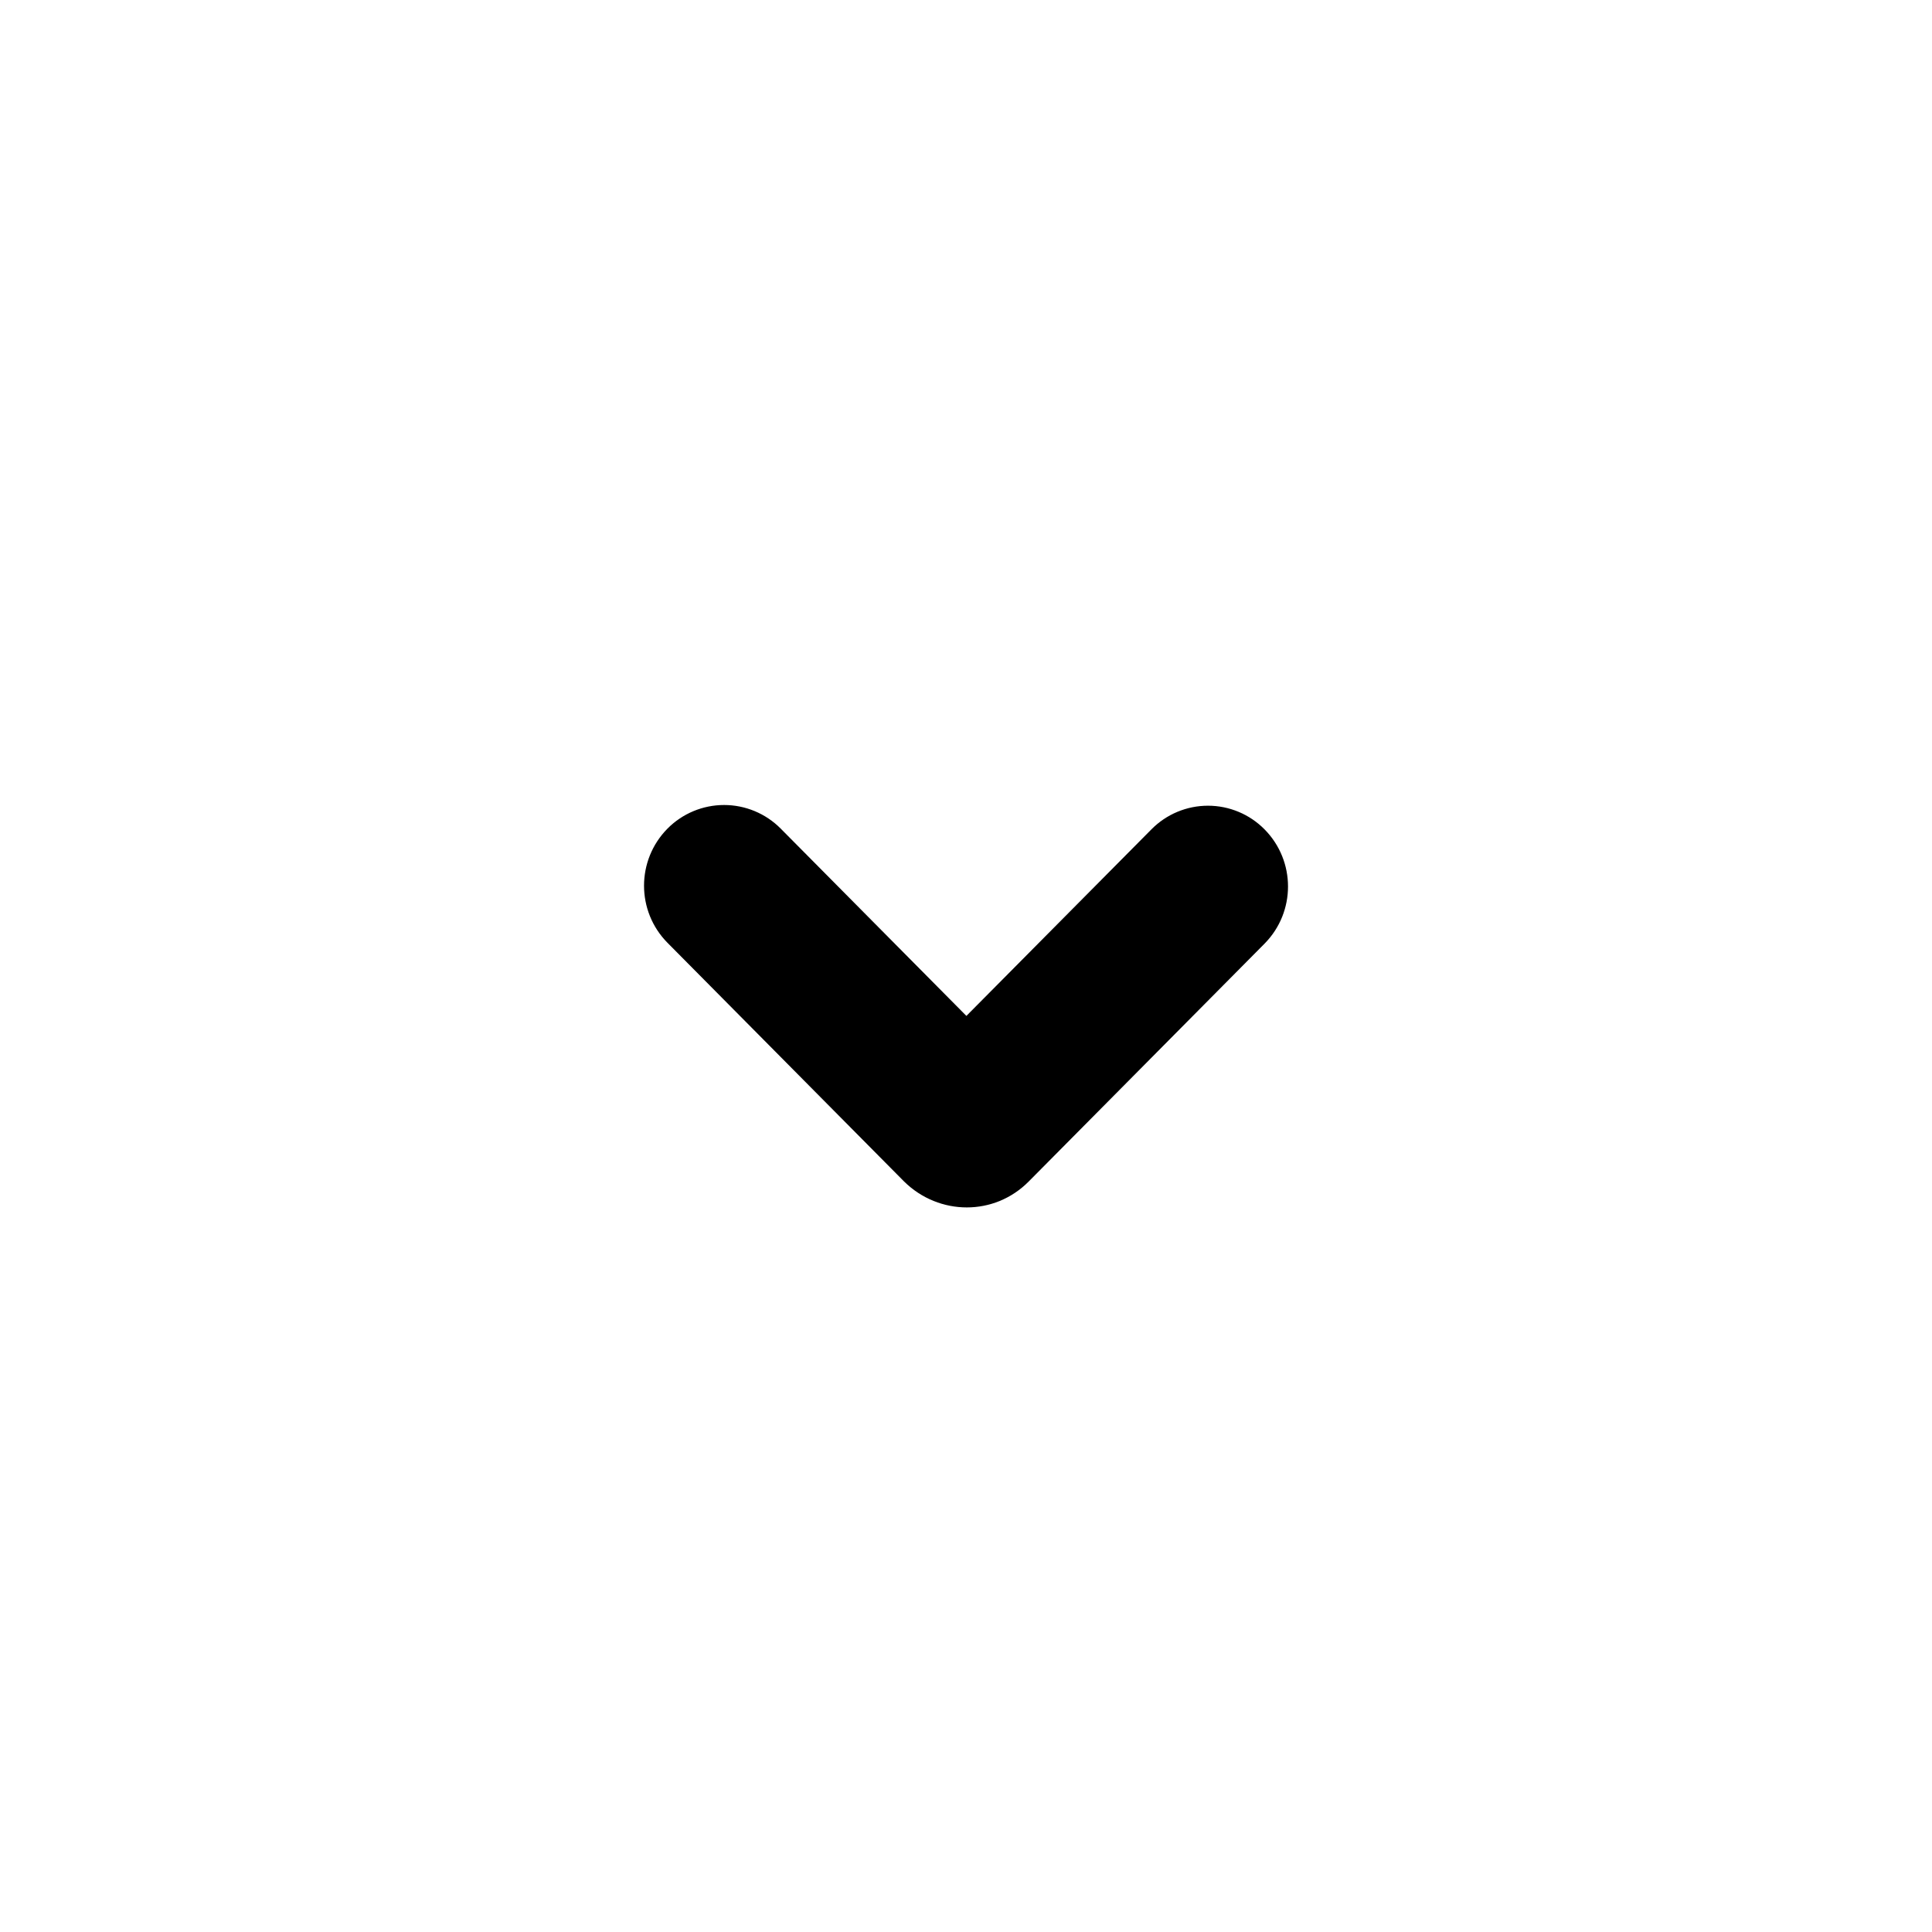
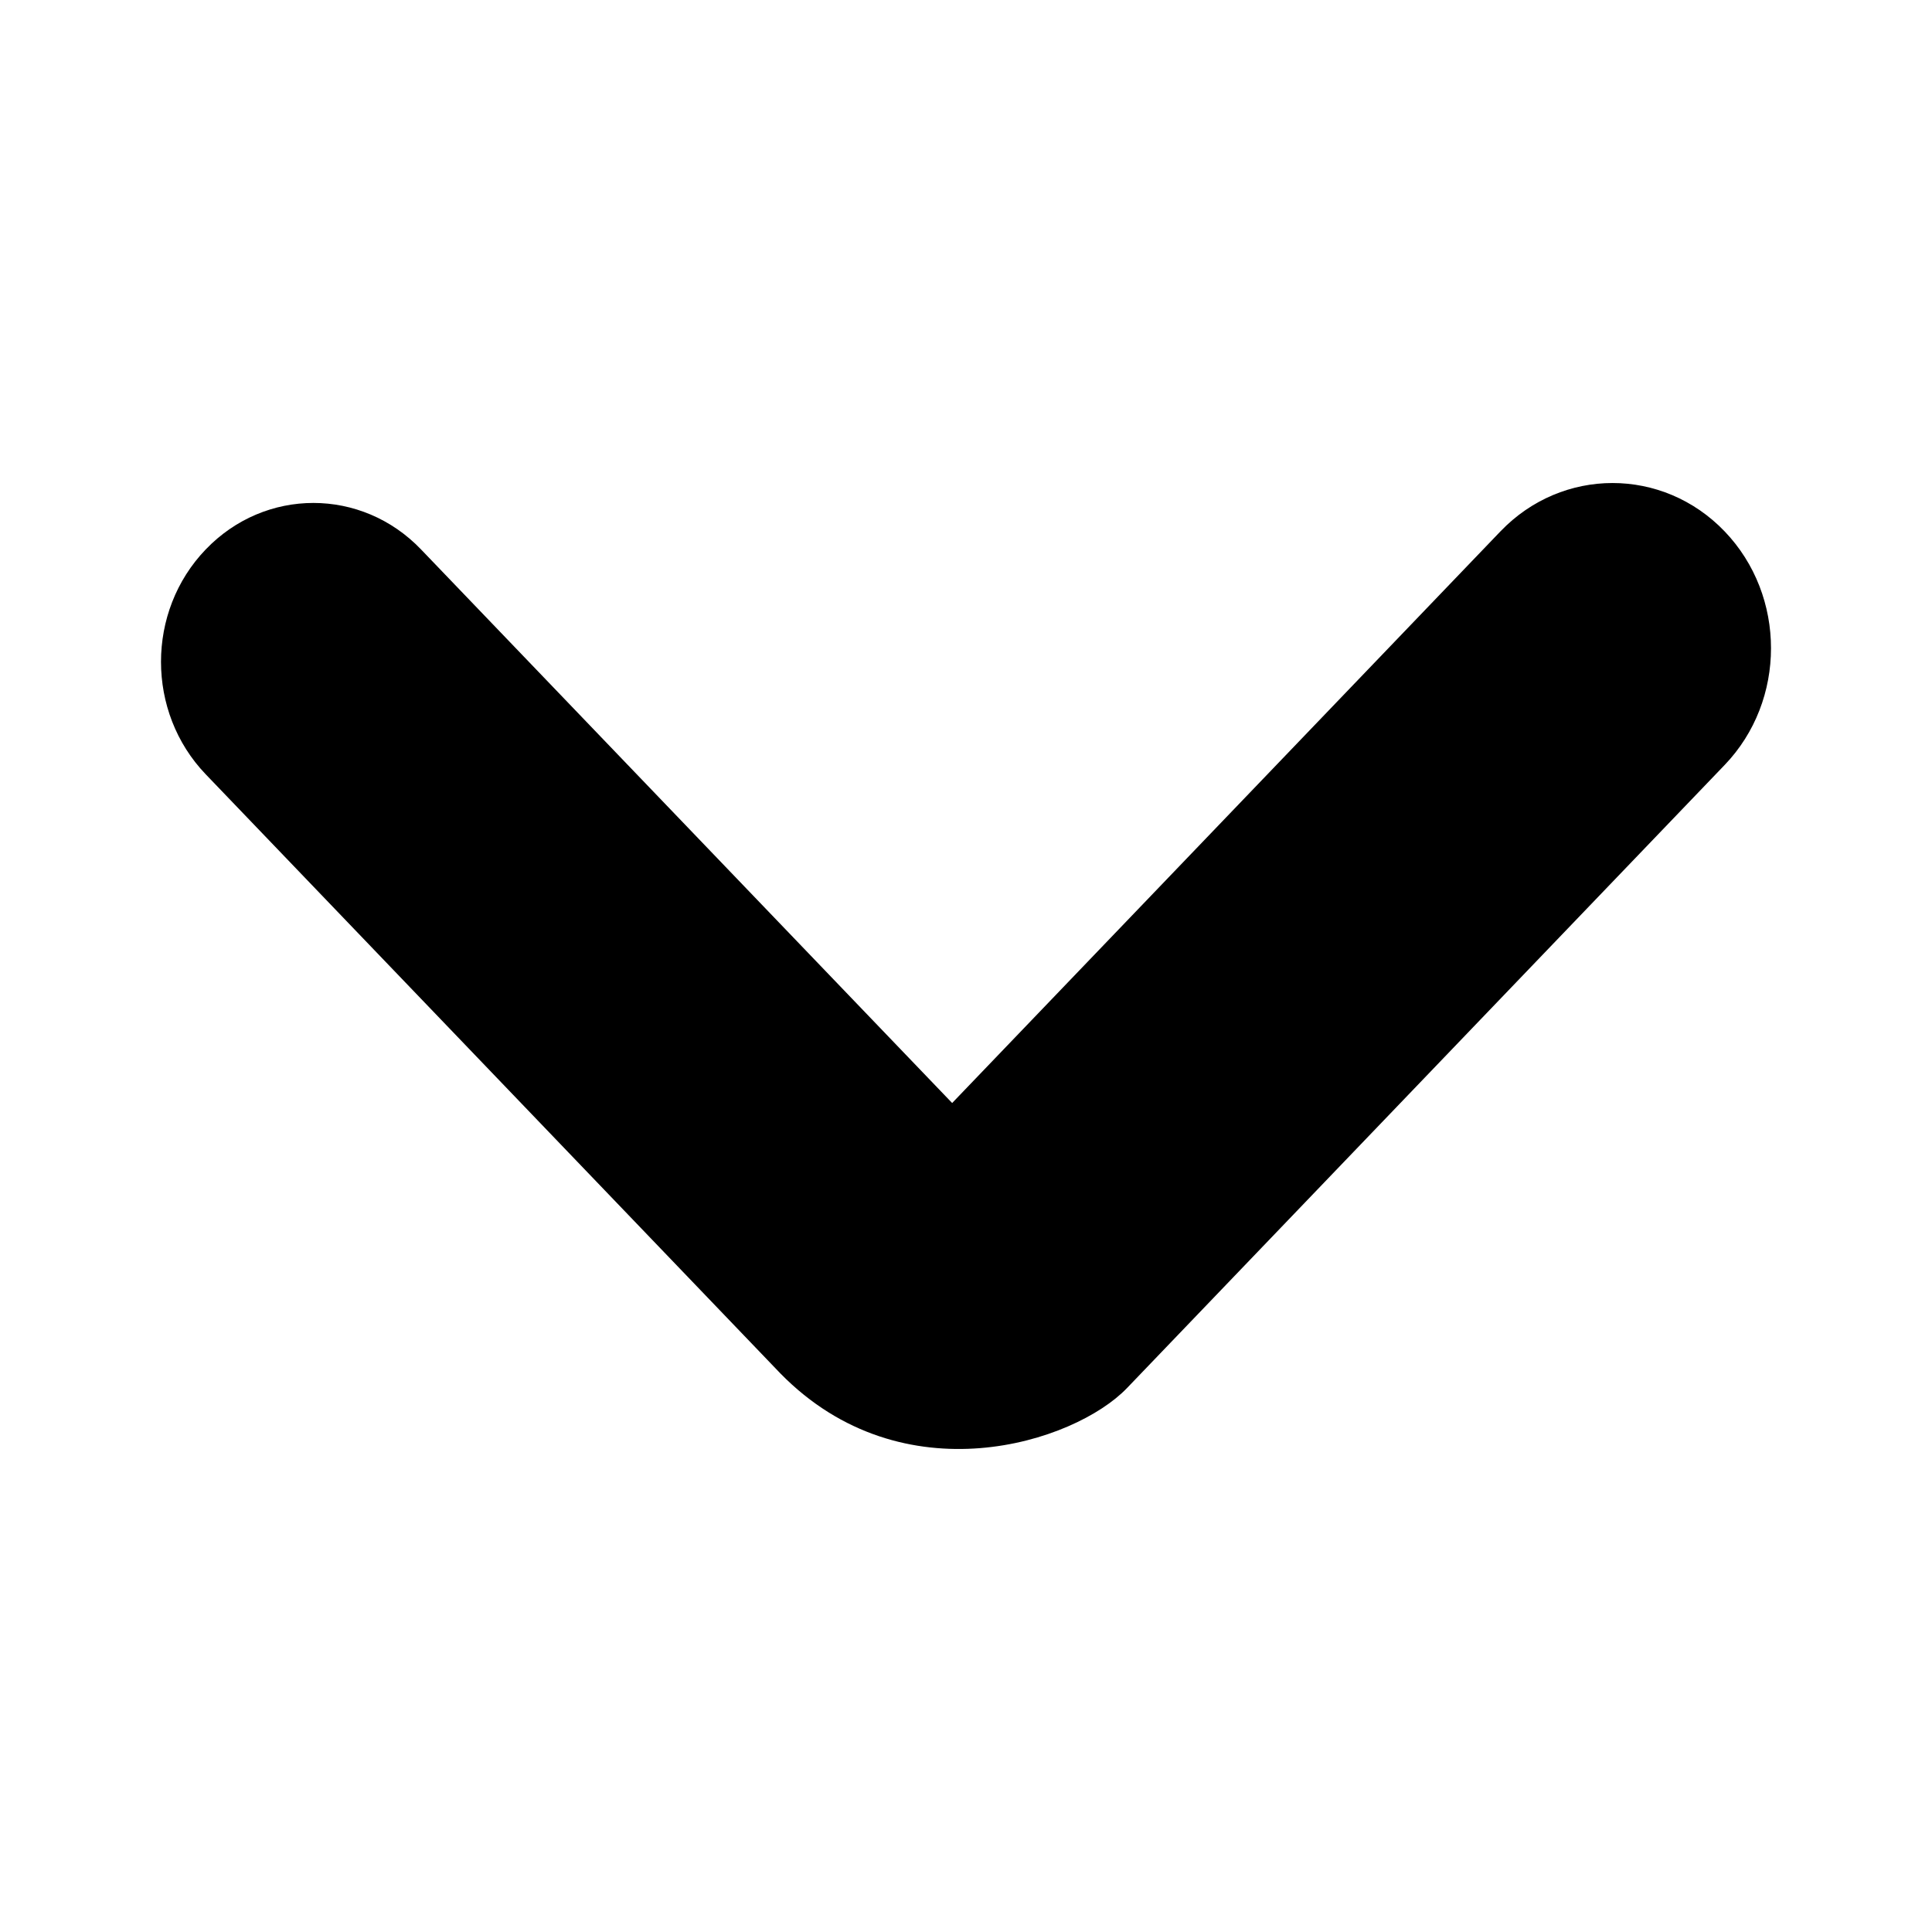
- <svg viewBox="0 0 24 24" focusable="false" role="presentation">
-   <path d="M8.292 10.293a1.009 1.009 0 0 0 0 1.419l2.939 2.965c.218.215.5.322.779.322s.556-.107.769-.322l2.93-2.955a1.01 1.01 0 0 0 0-1.419.987.987 0 0 0-1.406 0l-2.298 2.317-2.307-2.327a.99.99 0 0 0-1.406 0z" fill="currentColor" fillRule="evenodd" />
+ <svg xmlns="http://www.w3.org/2000/svg" width="24" height="24" viewBox="0 0 24 24">
+   <path fill="currentColor" fill-rule="evenodd" d="M14.497,21.424 L6.756,13.999 C6.079,13.349 5.385,11.218 6.938,9.695 L14.382,2.555 C15.154,1.815 16.404,1.815 17.174,2.555 C17.945,3.293 17.945,4.493 17.174,5.231 L10.298,11.828 L17.399,18.639 C18.2,19.407 18.2,20.656 17.399,21.424 C16.598,22.192 15.297,22.192 14.497,21.424 Z" transform="rotate(-90 12 12)" />
</svg>
